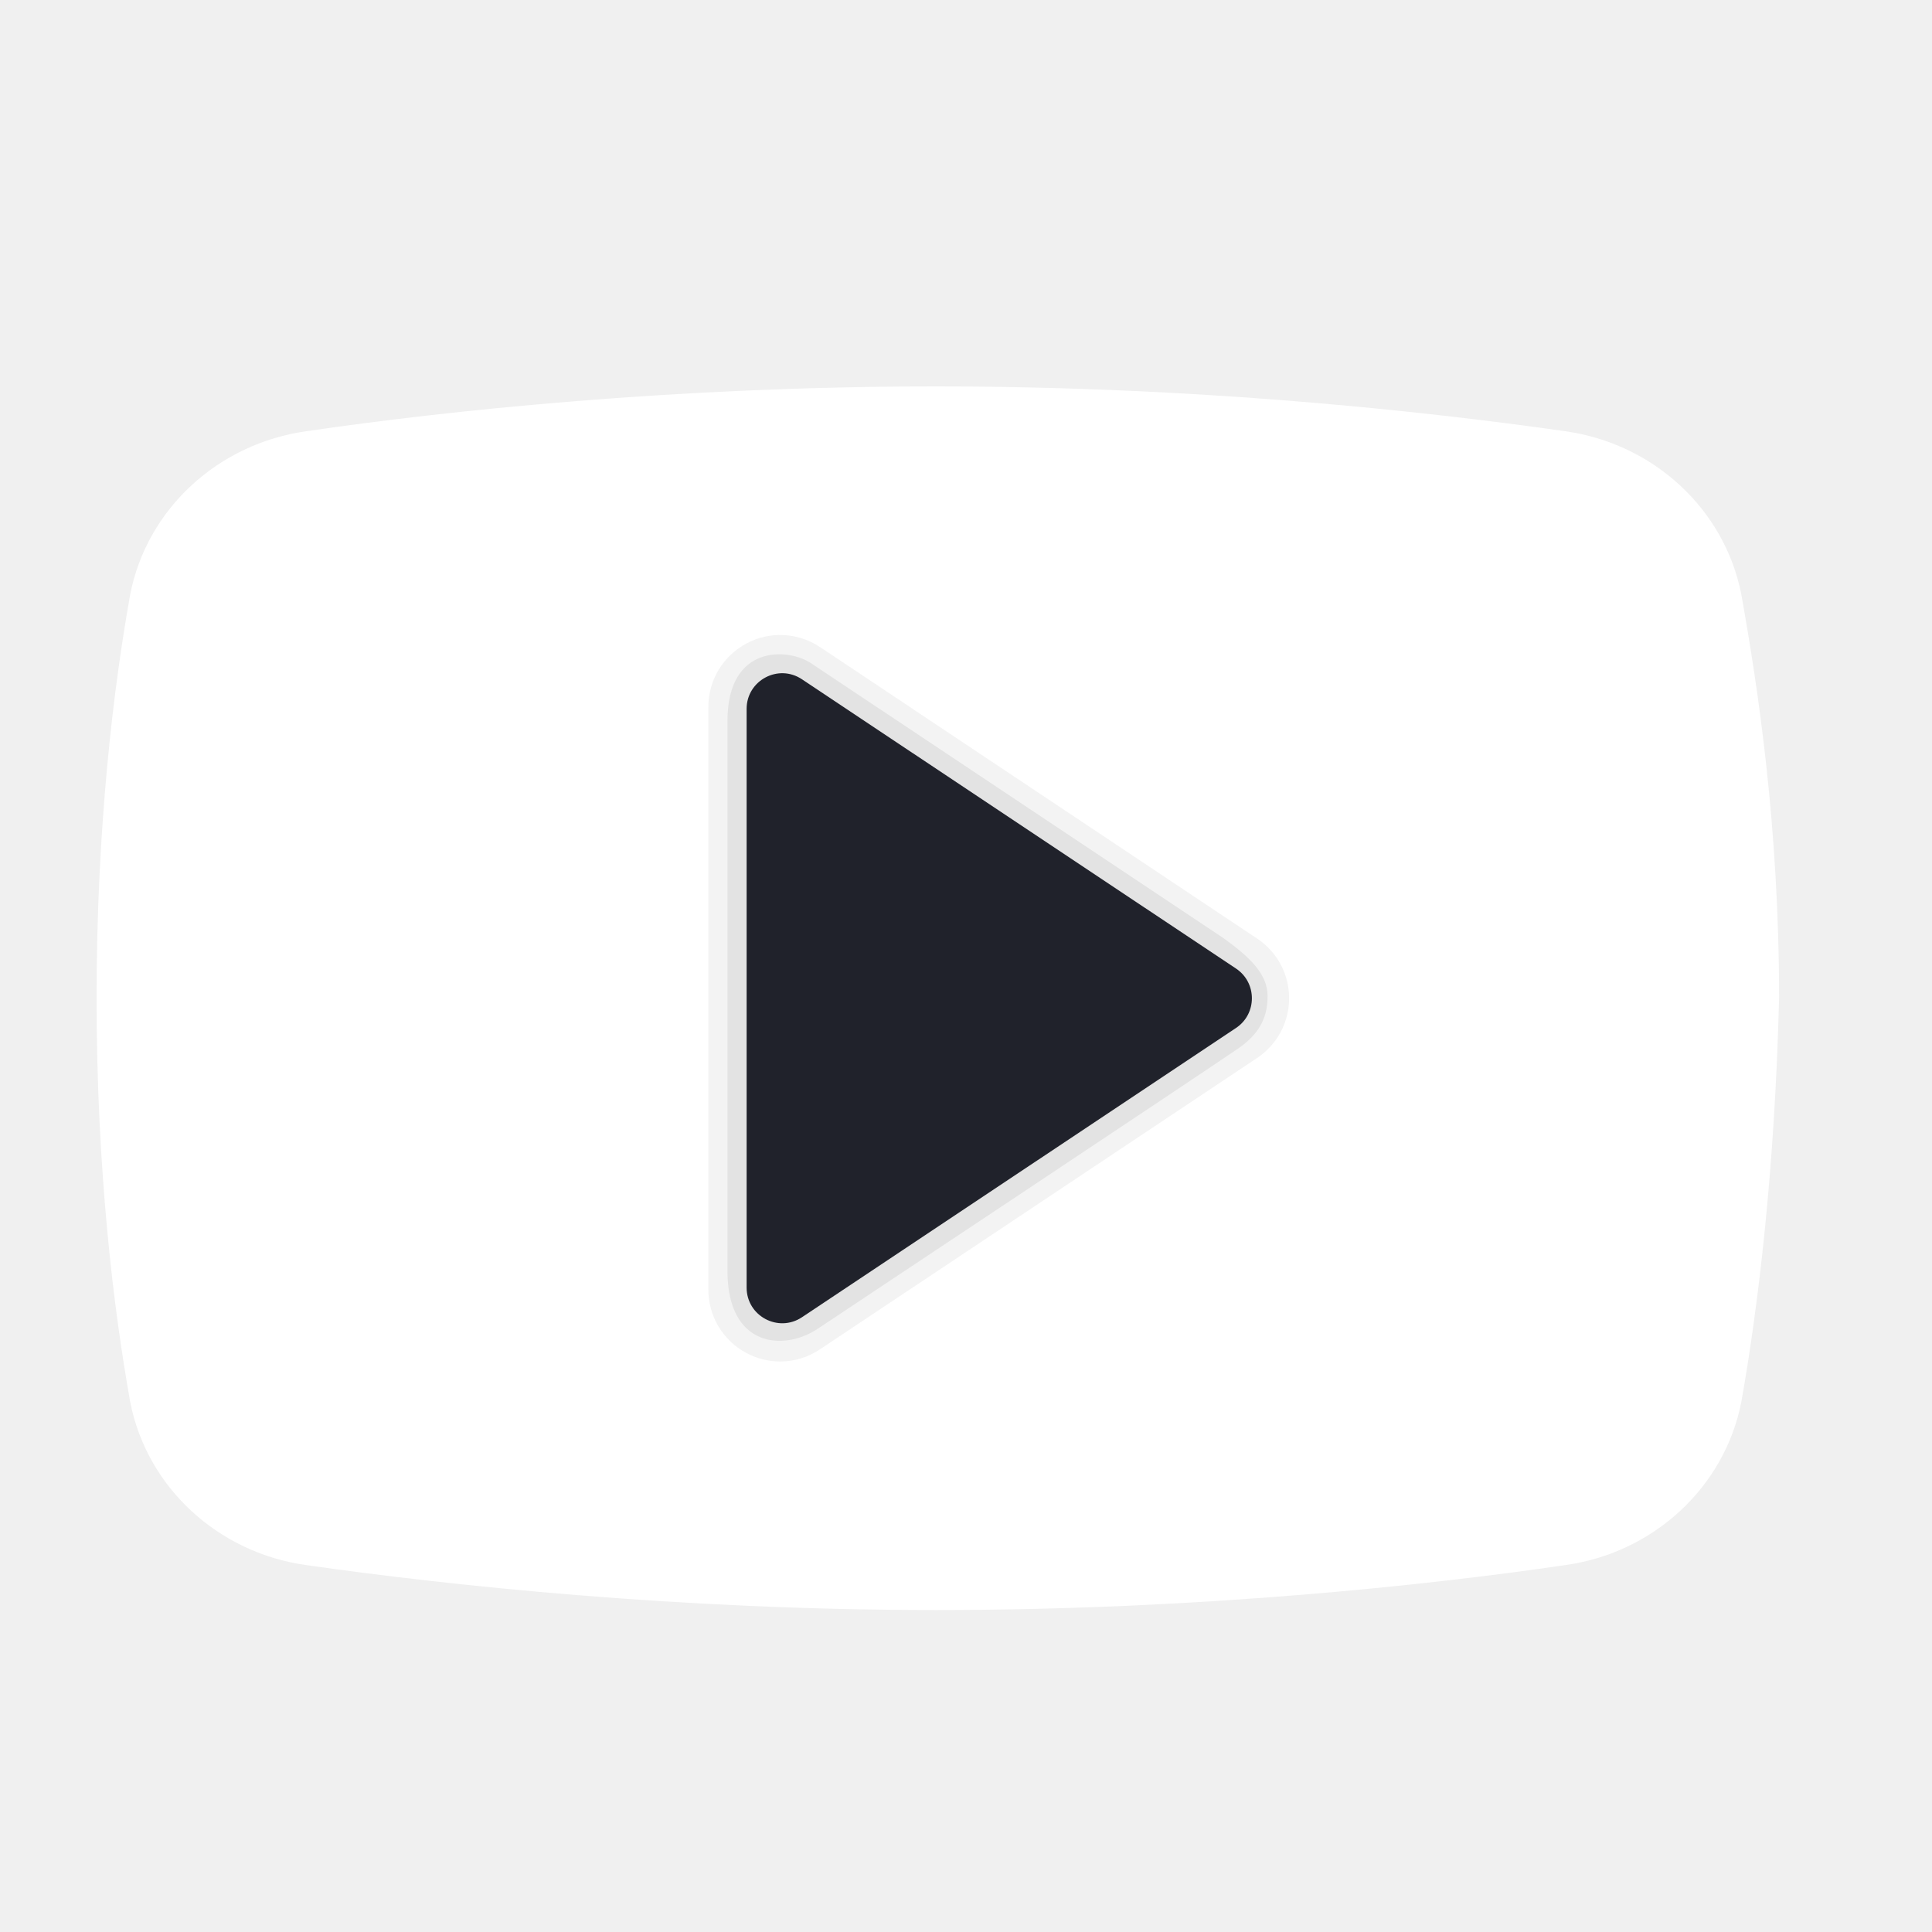
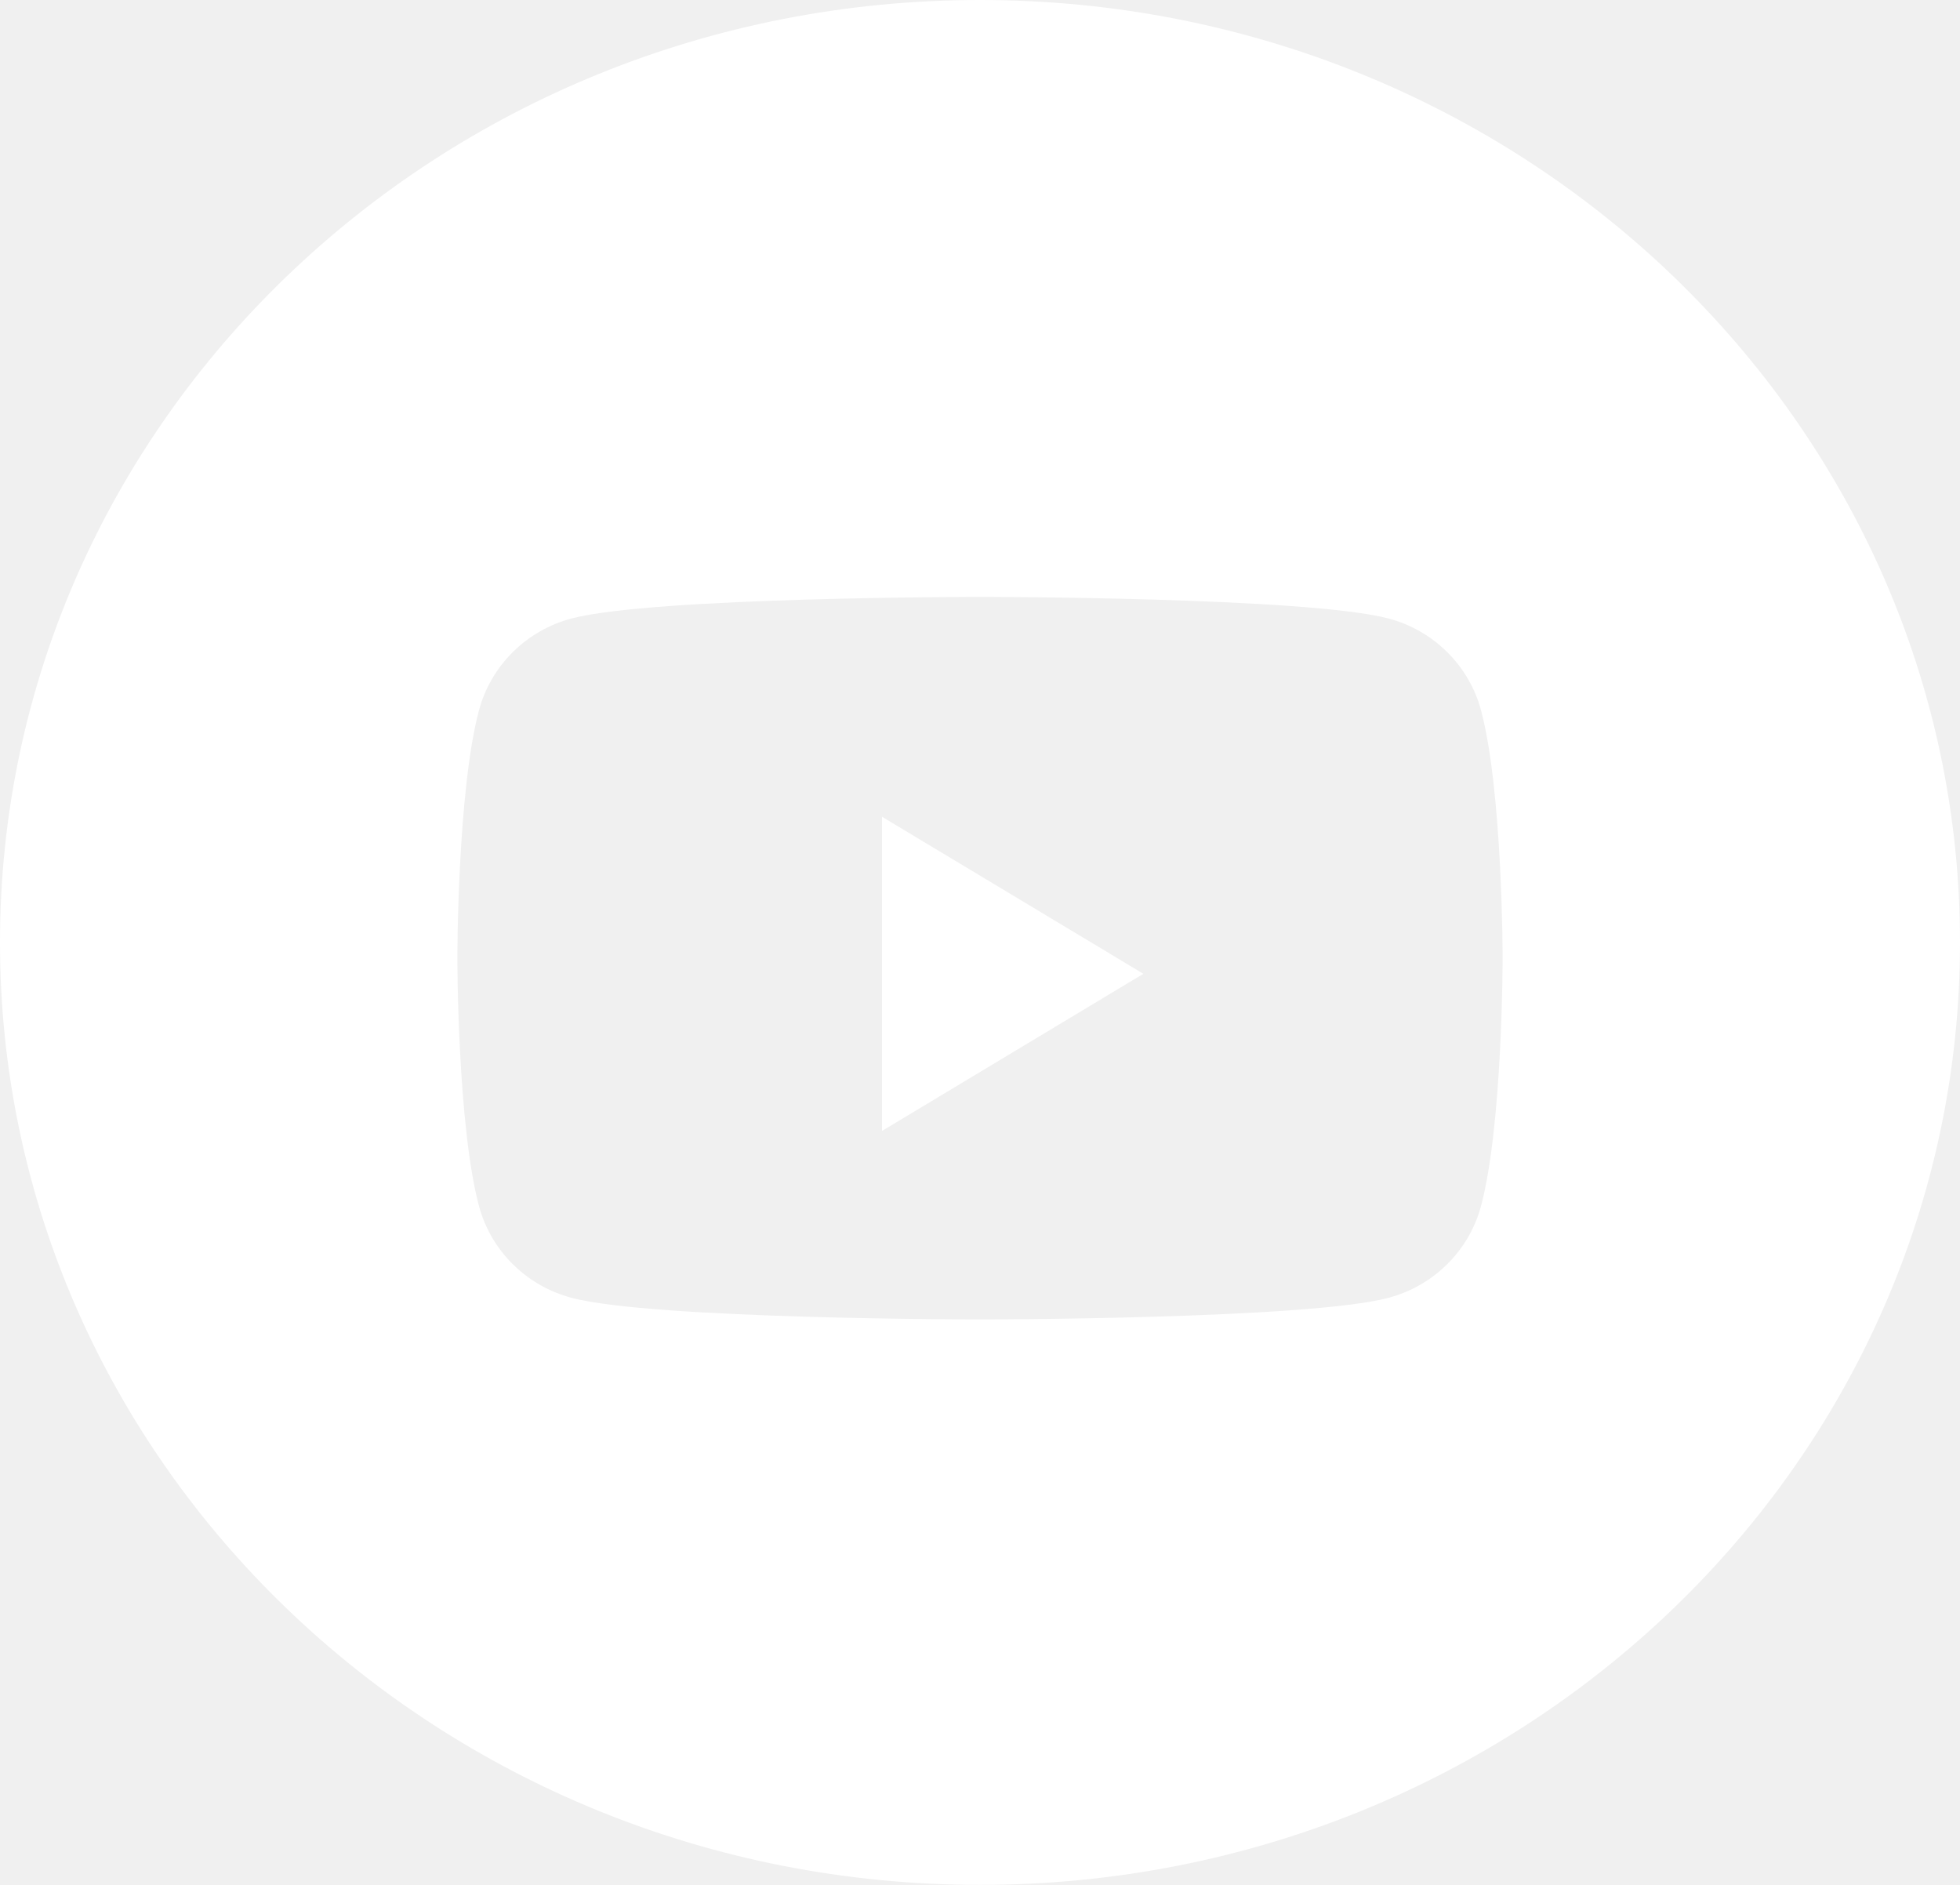
- <svg xmlns="http://www.w3.org/2000/svg" width="20" height="20" viewBox="0 0 20 20" fill="none">
-   <path d="M18.026 14.513C17.852 15.4 17.114 16.076 16.202 16.202C14.768 16.413 12.379 16.667 9.687 16.667C7.037 16.667 4.648 16.413 3.172 16.202C2.26 16.076 1.521 15.4 1.348 14.513C1.174 13.542 1 12.107 1 10.333C1 8.56 1.174 7.124 1.348 6.153C1.521 5.267 2.26 4.591 3.172 4.464C4.605 4.253 6.994 4 9.687 4C12.379 4 14.725 4.253 16.202 4.464C17.114 4.591 17.852 5.267 18.026 6.153C18.199 7.124 18.417 8.56 18.417 10.333C18.373 12.107 18.199 13.542 18.026 14.513Z" fill="white" />
-   <path opacity="0.05" d="M13.014 9.716L8.488 6.698C8.259 6.546 7.967 6.532 7.726 6.662C7.484 6.791 7.333 7.042 7.333 7.316V13.351C7.333 13.626 7.484 13.877 7.726 14.006C7.836 14.065 7.956 14.094 8.076 14.094C8.22 14.094 8.363 14.052 8.487 13.969L13.014 10.952C13.221 10.813 13.345 10.583 13.345 10.334C13.345 10.085 13.221 9.854 13.014 9.716Z" fill="black" />
-   <path opacity="0.07" d="M8.395 6.865L12.666 9.712C12.938 9.908 13.122 10.084 13.122 10.311C13.122 10.539 13.033 10.697 12.839 10.839C12.692 10.946 8.467 13.754 8.467 13.754C8.11 13.993 7.531 13.943 7.531 13.161V7.461C7.531 6.668 8.158 6.707 8.395 6.865Z" fill="black" />
-   <path d="M7.729 13.329V7.338C7.729 7.044 8.057 6.868 8.302 7.032L12.796 10.027C13.014 10.173 13.014 10.495 12.796 10.641L8.302 13.636C8.057 13.799 7.729 13.624 7.729 13.329Z" fill="#20222B" />
+ <svg xmlns="http://www.w3.org/2000/svg" width="26" height="25" viewBox="0 0 26 25" fill="none">
+   <path fill-rule="evenodd" clip-rule="evenodd" d="M13 0C5.82 0 0 5.596 0 12.5C0 19.404 5.82 25 13 25C20.18 25 26 19.404 26 12.5C26 5.596 20.18 0 13 0ZM18.418 8.203C19.014 8.36 19.484 8.824 19.644 9.413C19.933 10.481 19.933 12.708 19.933 12.708C19.933 12.708 19.933 14.936 19.644 16.004C19.484 16.593 19.014 17.056 18.418 17.214C17.336 17.5 13 17.5 13 17.5C13 17.5 8.664 17.5 7.582 17.214C6.986 17.056 6.516 16.593 6.356 16.004C6.067 14.936 6.067 12.708 6.067 12.708C6.067 12.708 6.067 10.481 6.356 9.413C6.516 8.824 6.986 8.36 7.582 8.203C8.664 7.917 13 7.917 13 7.917C13 7.917 17.336 7.917 18.418 8.203Z" fill="white" />
+   <path d="M11.7 15V10.833L15.167 12.916L11.7 15Z" fill="white" />
</svg>
